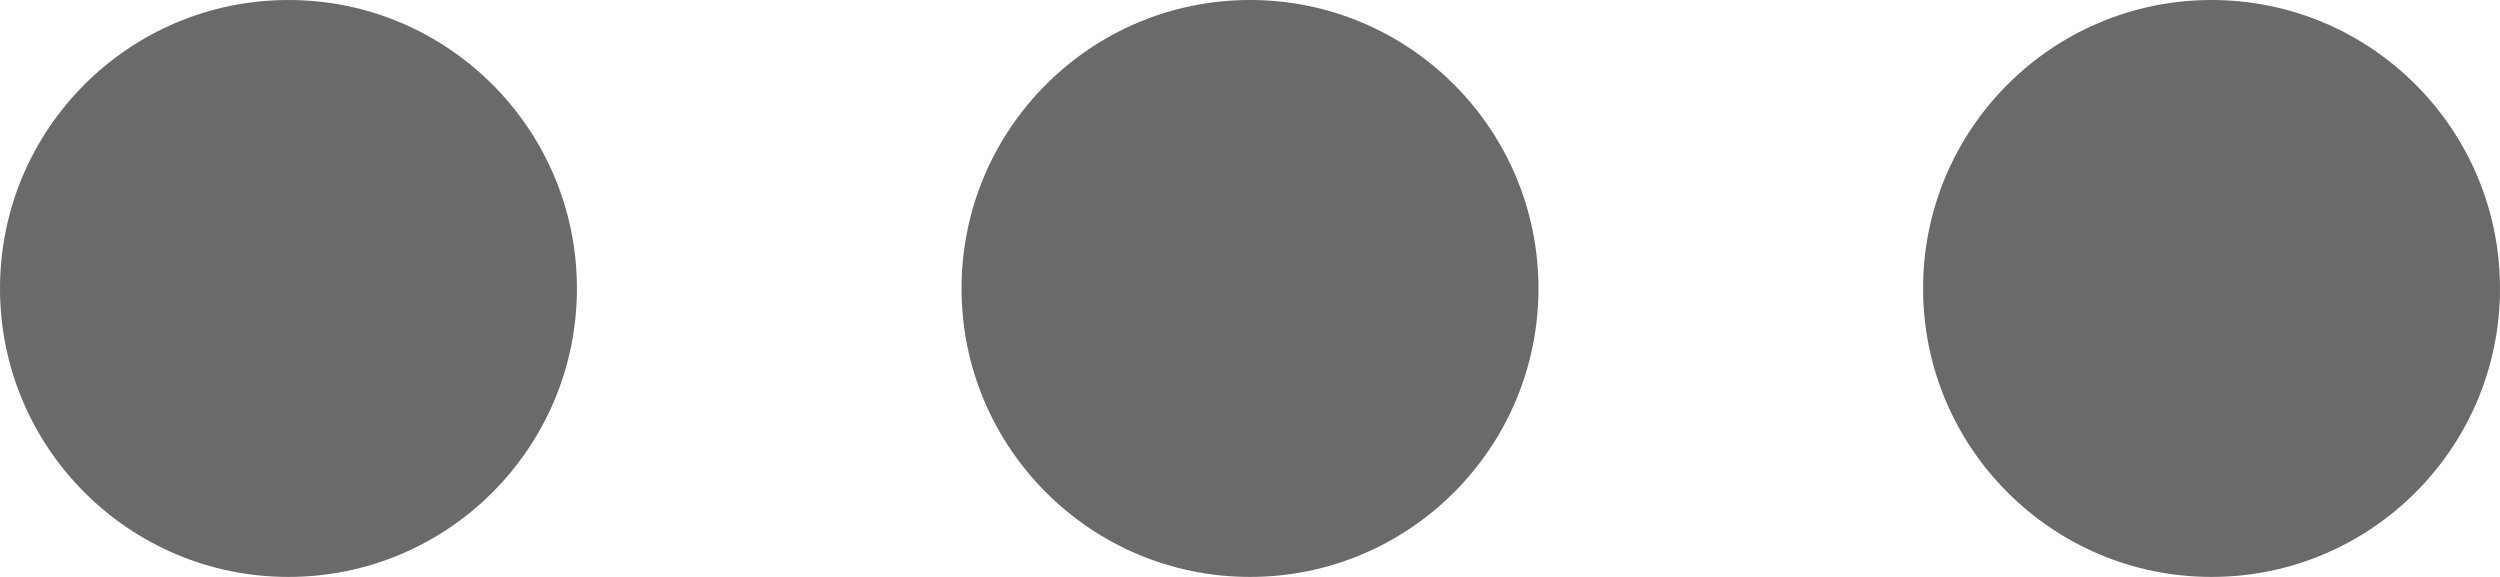
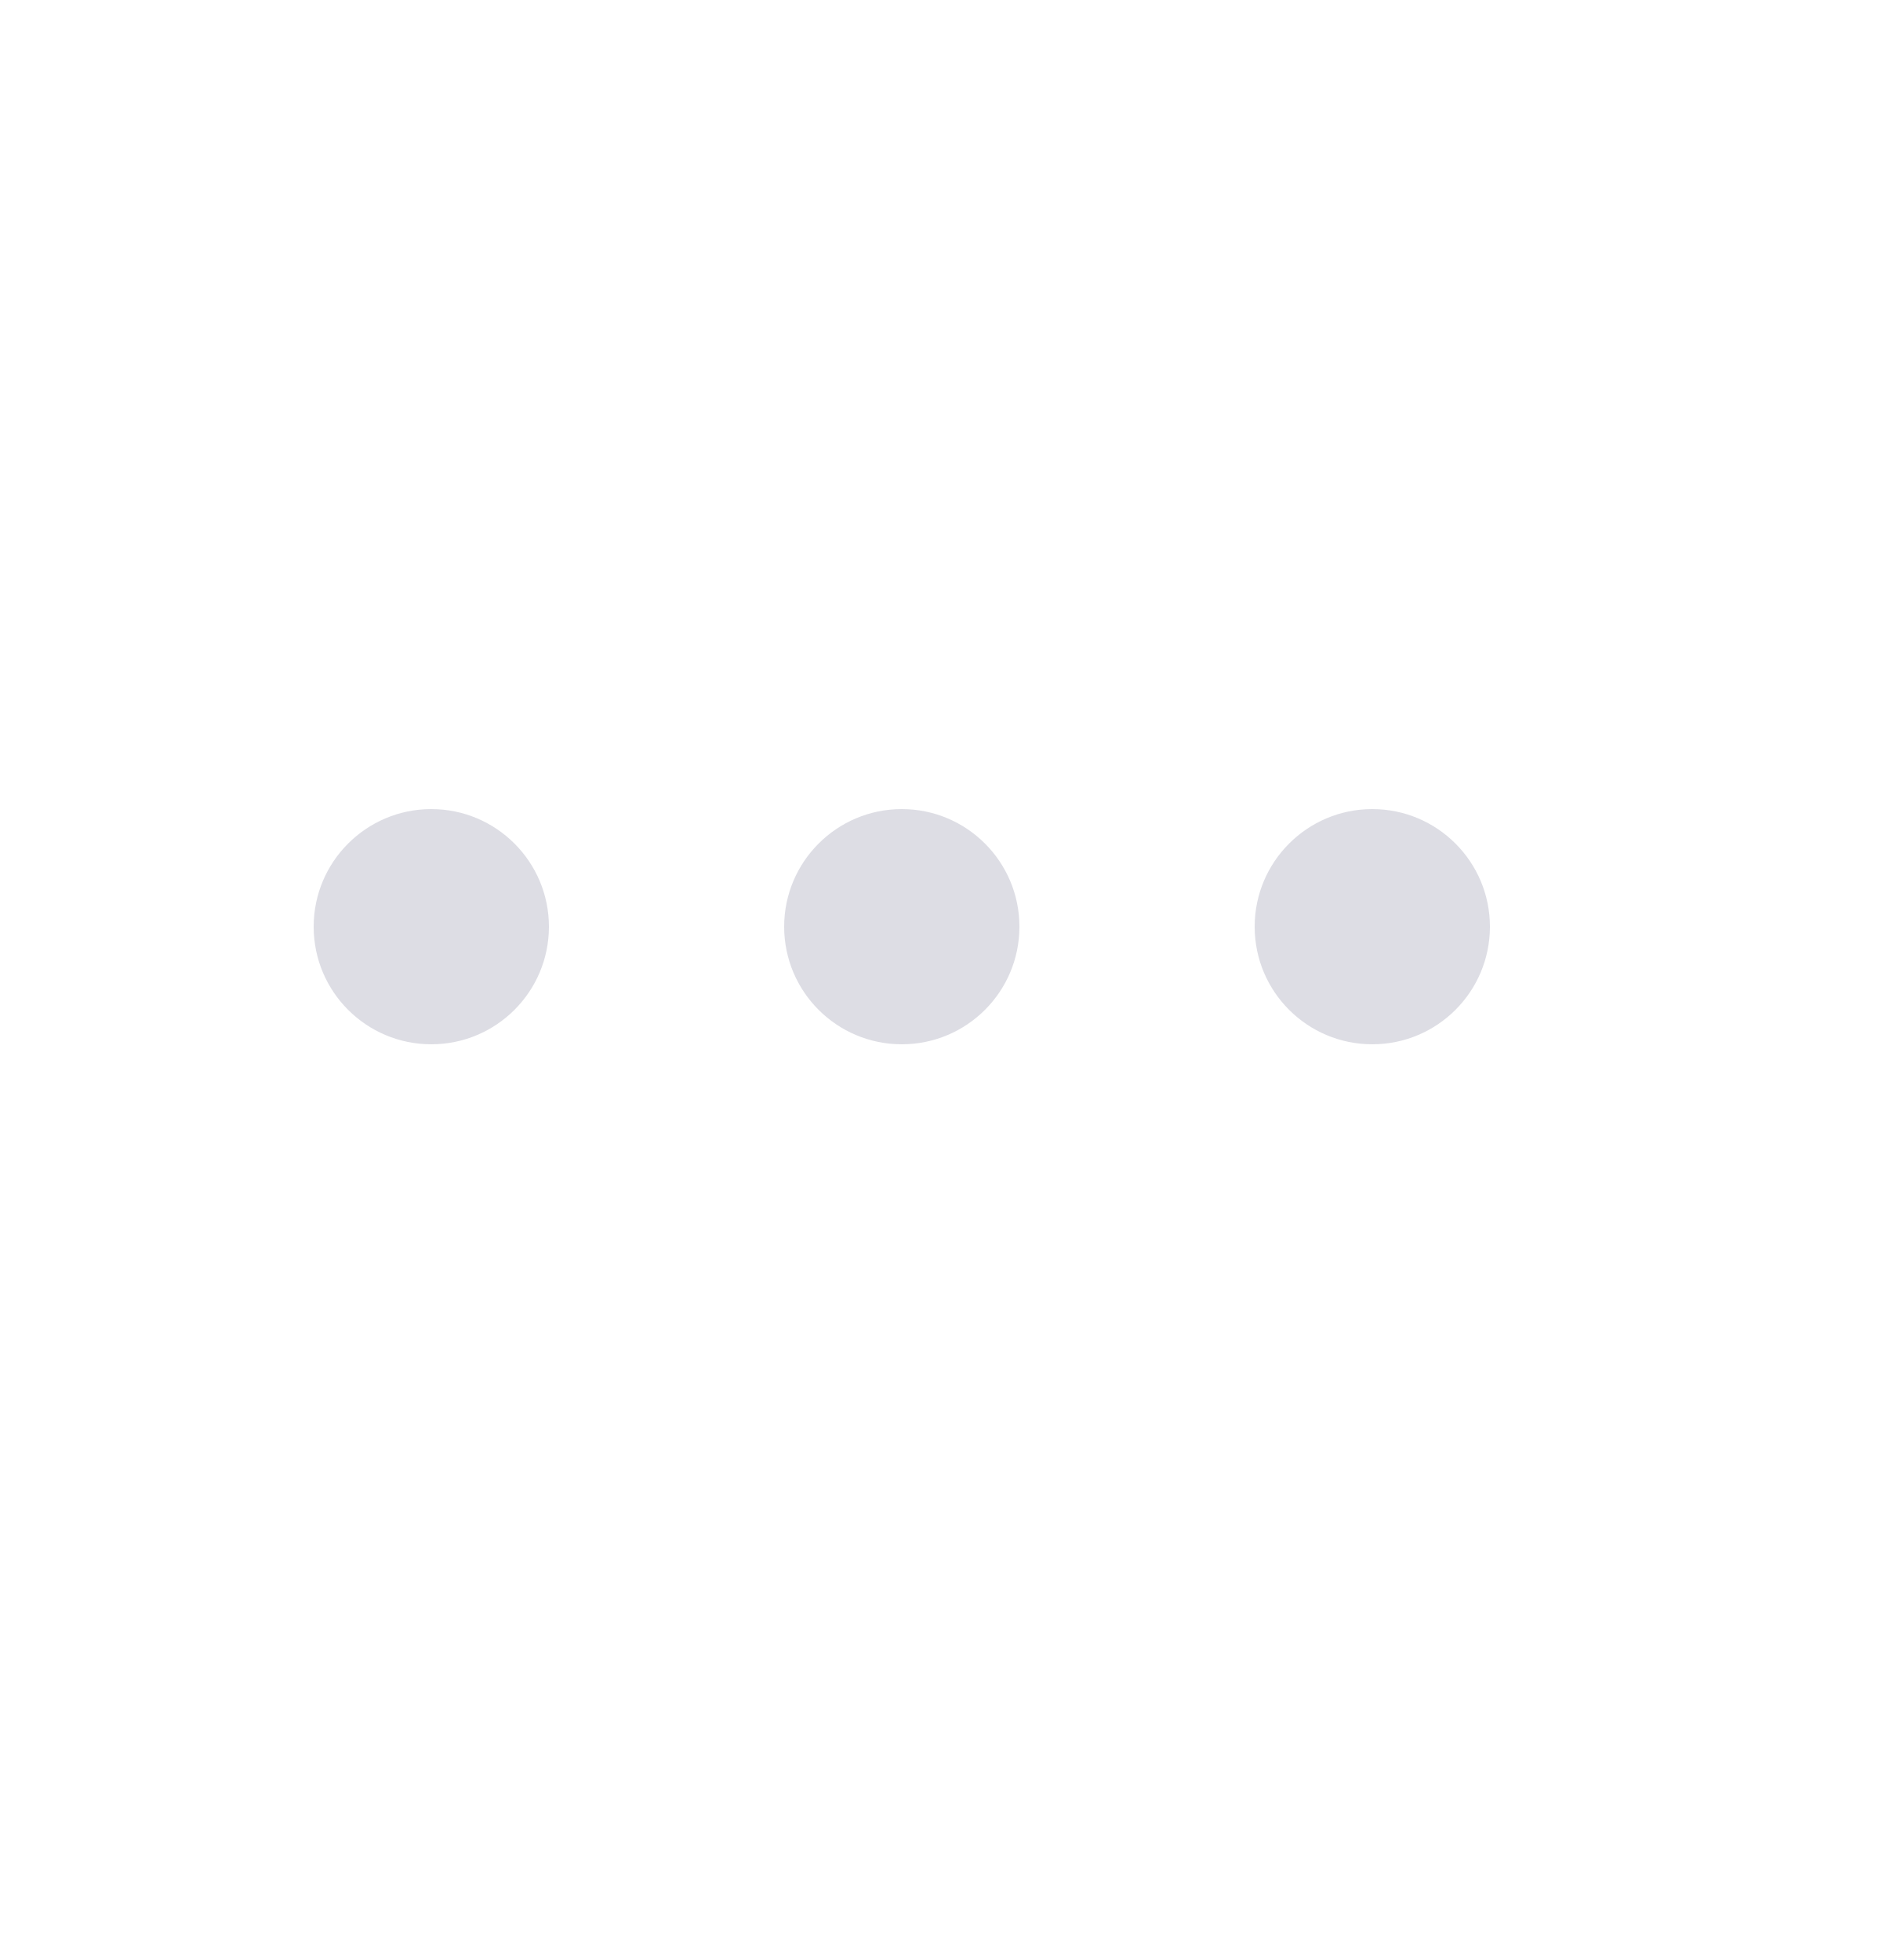
- <svg xmlns="http://www.w3.org/2000/svg" width="13" height="3" viewBox="0 0 13 3" fill="none">
-   <circle cx="1.5" cy="1.5" r="1.5" fill="#6A6A6A" />
-   <circle cx="6.5" cy="1.5" r="1.5" fill="#6A6A6A" />
-   <circle cx="11.5" cy="1.5" r="1.5" fill="#6A6A6A" />
+ <svg xmlns="http://www.w3.org/2000/svg" width="24" height="25" viewBox="0 0 24 25" fill="none">
+   <g id="Icon">
+     <path id="Icons / Navigation / more_horizontal" fill-rule="evenodd" clip-rule="evenodd" d="M5.5 10.32C6.328 10.32 7 10.992 7 11.82C7 12.649 6.328 13.32 5.5 13.32C4.672 13.32 4 12.649 4 11.82C4 10.992 4.672 10.32 5.5 10.32ZM11.5 10.32C12.328 10.32 13 10.992 13 11.82C13 12.649 12.328 13.32 11.5 13.32C10.672 13.32 10 12.649 10 11.82C10 10.992 10.672 10.32 11.5 10.32ZM19 11.82C19 10.992 18.328 10.32 17.5 10.32C16.672 10.32 16 10.992 16 11.82C16 12.649 16.672 13.32 17.5 13.32C18.328 13.32 19 12.649 19 11.82Z" fill="#DDDDE4" />
+   </g>
</svg>
